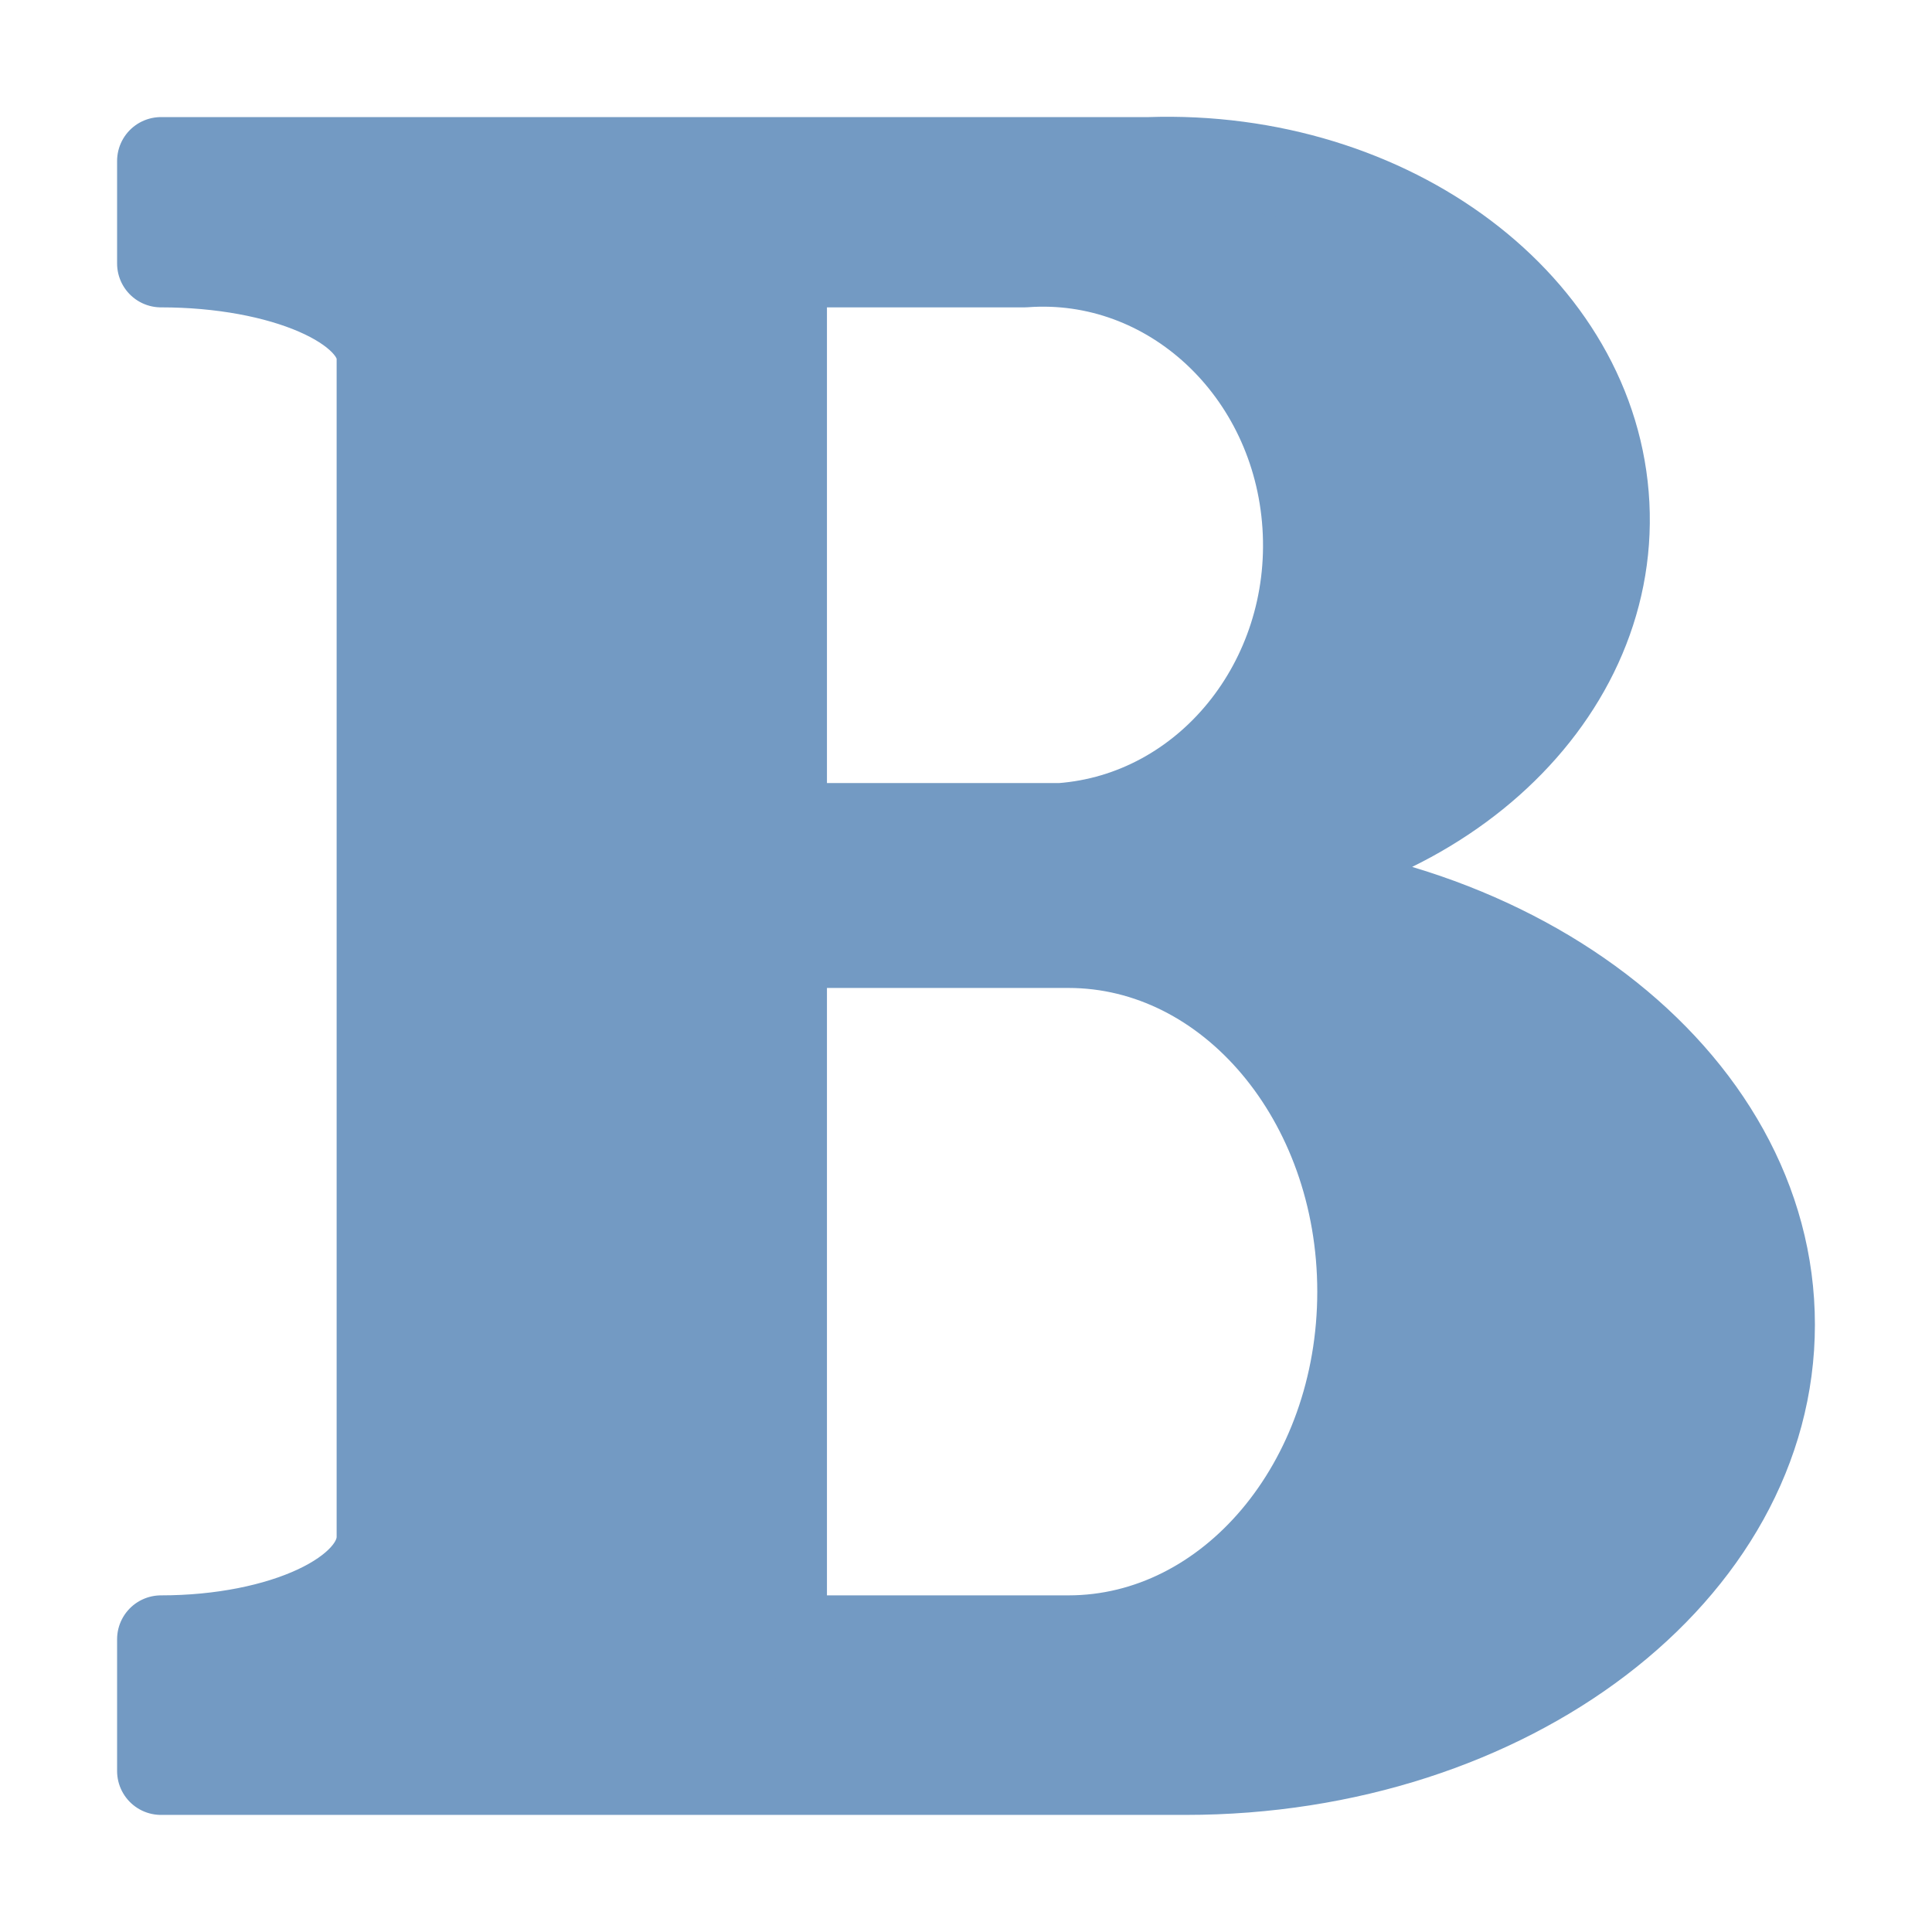
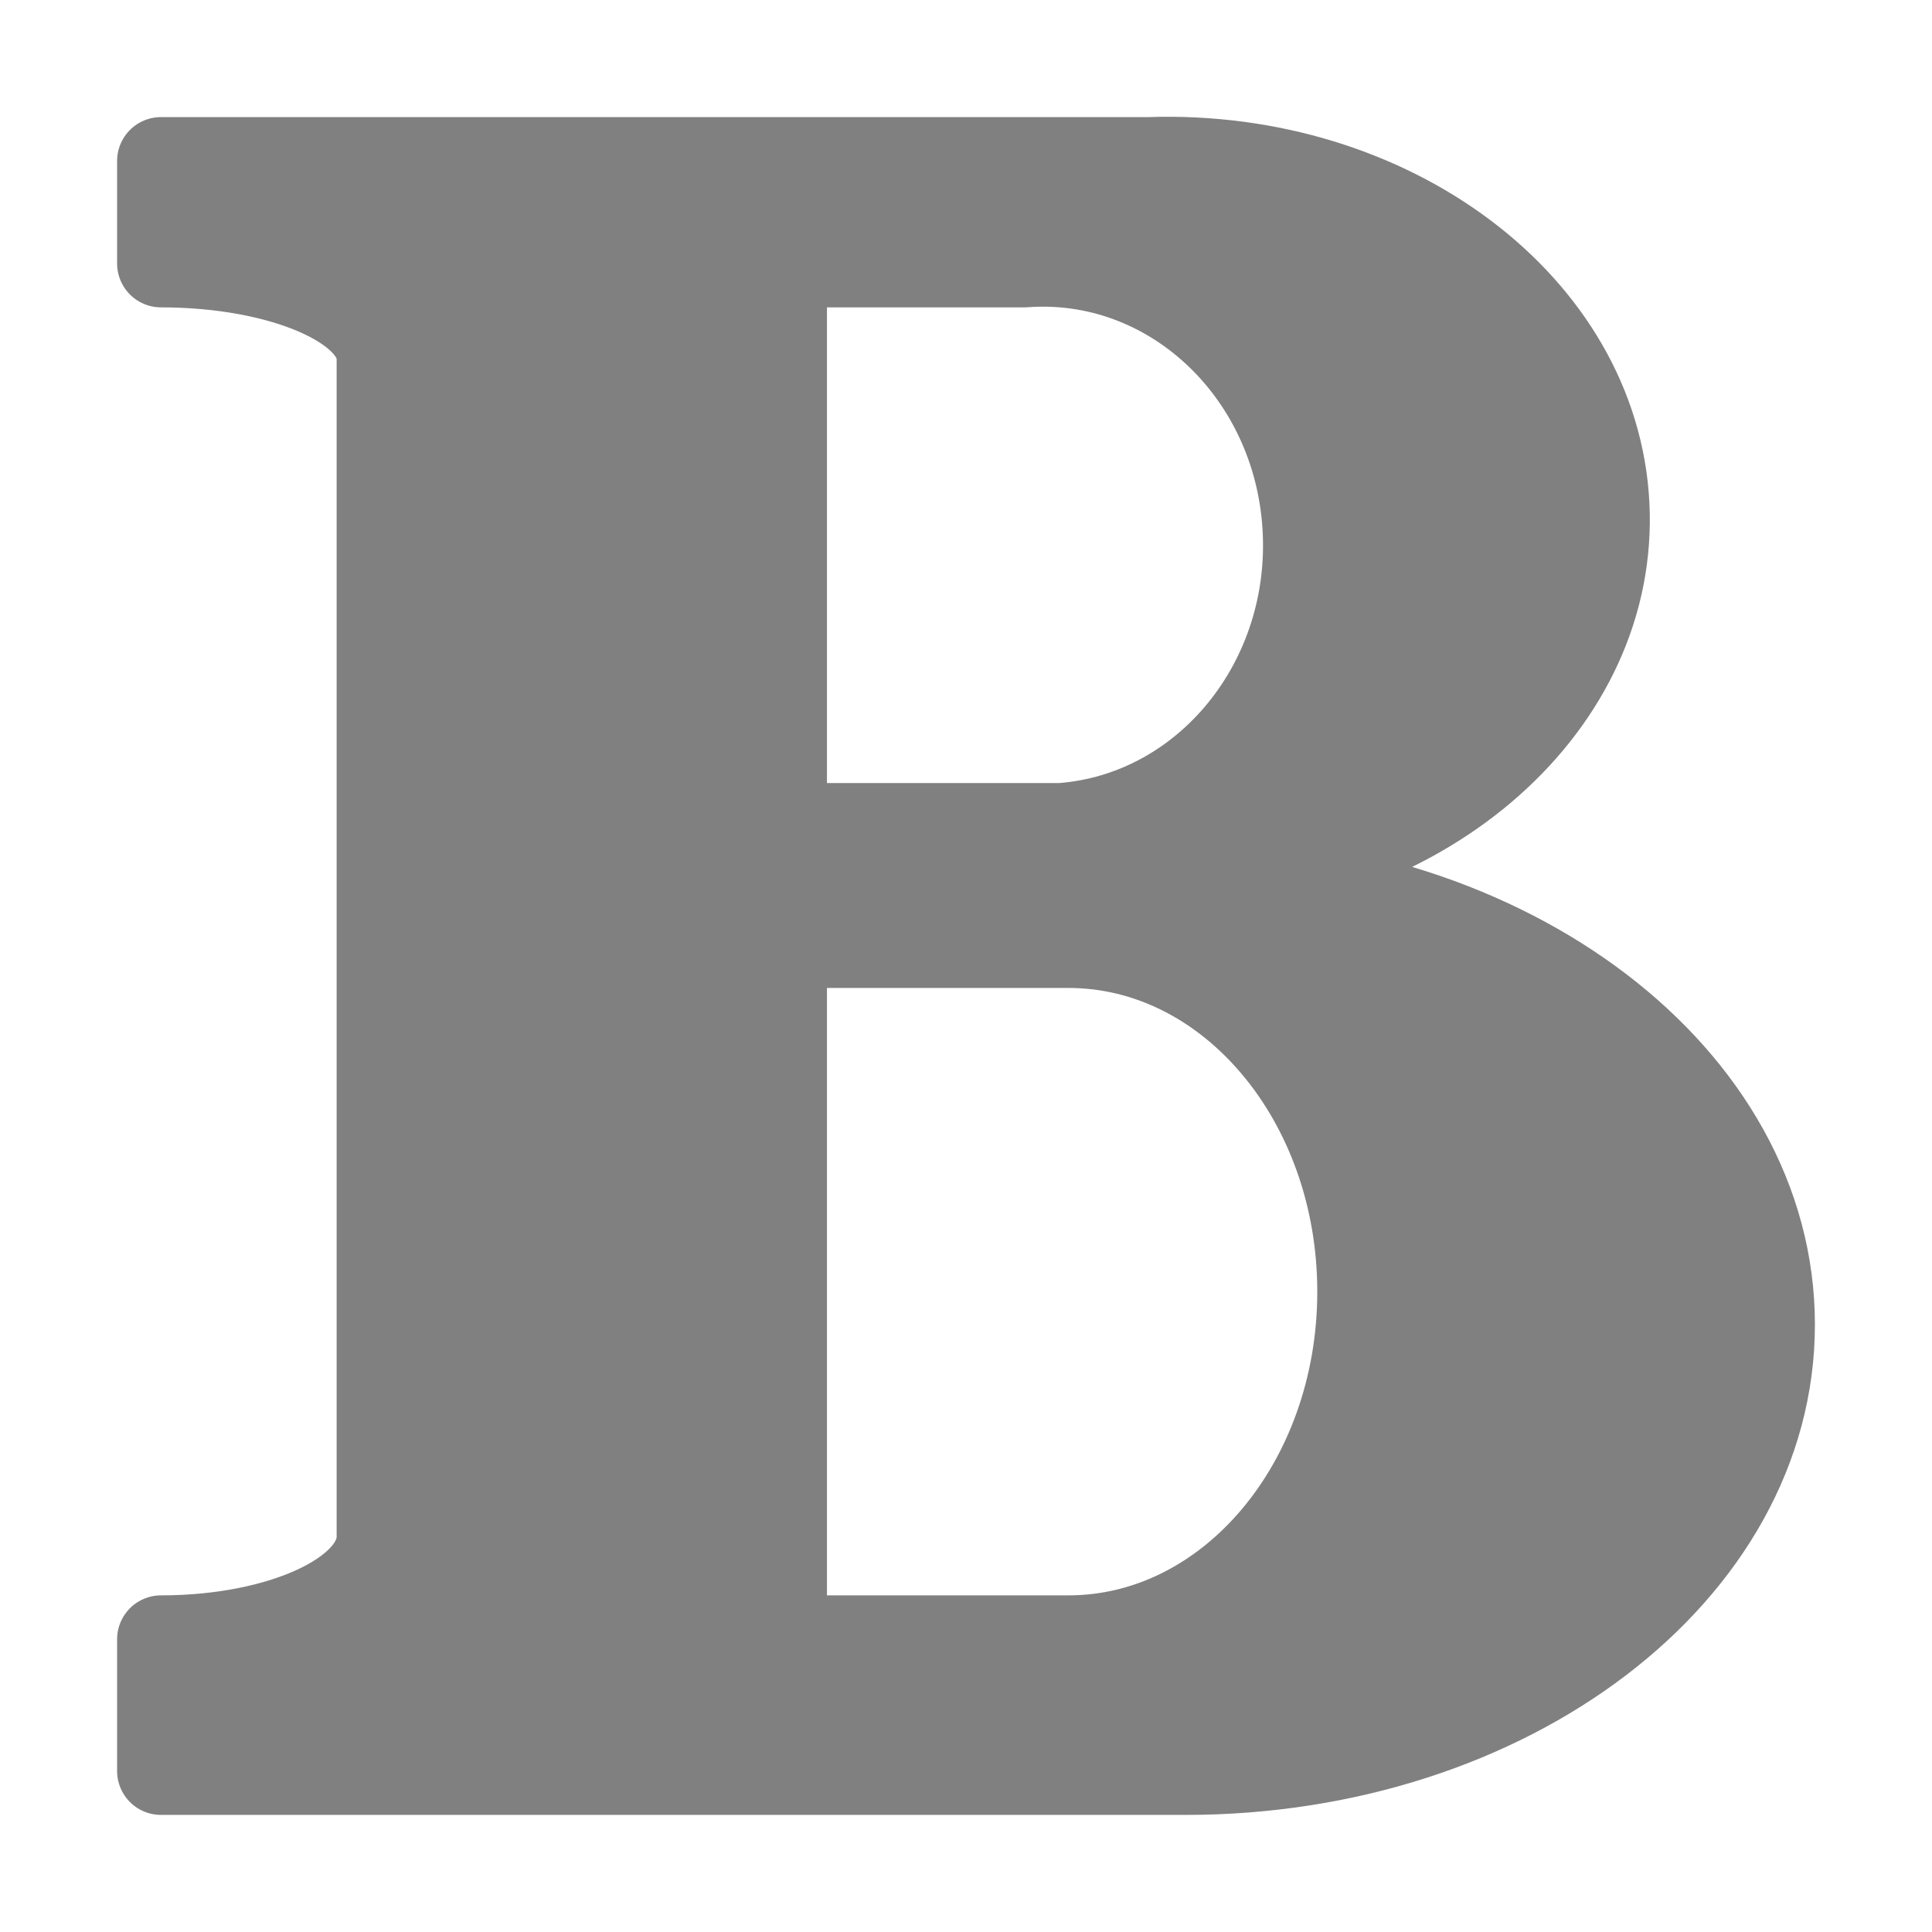
<svg xmlns="http://www.w3.org/2000/svg" width="264" height="264" viewBox="0 0 264 264">
-   <defs>
-     <linearGradient id="frame" x1="0%" y1="75%" x2="100%" y2="25%">
-       <stop offset="0%" stop-color="#87c97d" />
-       <stop offset="100%" stop-color="#286824" />
-     </linearGradient>
-     <linearGradient id="plate" x1="0%" y1="75%" x2="100%" y2="25%">
-       <stop offset="0%" stop-color="#a5d49c" />
-       <stop offset="100%" stop-color="#79bd73" />
-     </linearGradient>
-   </defs>
  <style type="text/css">
  
	svg { fill: transparent; }
- 	#contour { stroke: #739ac3; stroke-width: 12; fill: #739ac3; stroke-linejoin: round; }
+ 	#contour { stroke: #808080; stroke-width: 12; fill: #808080; stroke-linejoin: round; }
  
 </style>
  <g>
    <path id="contour" d="M22,22 v14 a30 13, 0, 0, 1, 30,13 v161 a30 14, 0, 0, 1, -30,14 v18 h 140  a 80 61, 0, 0, 0, 0,-122  a 55 45, 0, 0, 0, -5,-98 z  m85,16 a 2 2, 0, 0, 1, 2,-2 h31 a36 38.5, 0, 0, 1, 5,77 h-36 a 2 2, 0, 0, 1, -2,-2 z  m0,93 a 2 2, 0, 0, 1, 2,-2 h37 a 40 47.5, 0, 0, 1, 0,95 h-37 a 2 2, 0, 0, 1, -2,-2 z" />
  </g>
</svg>
